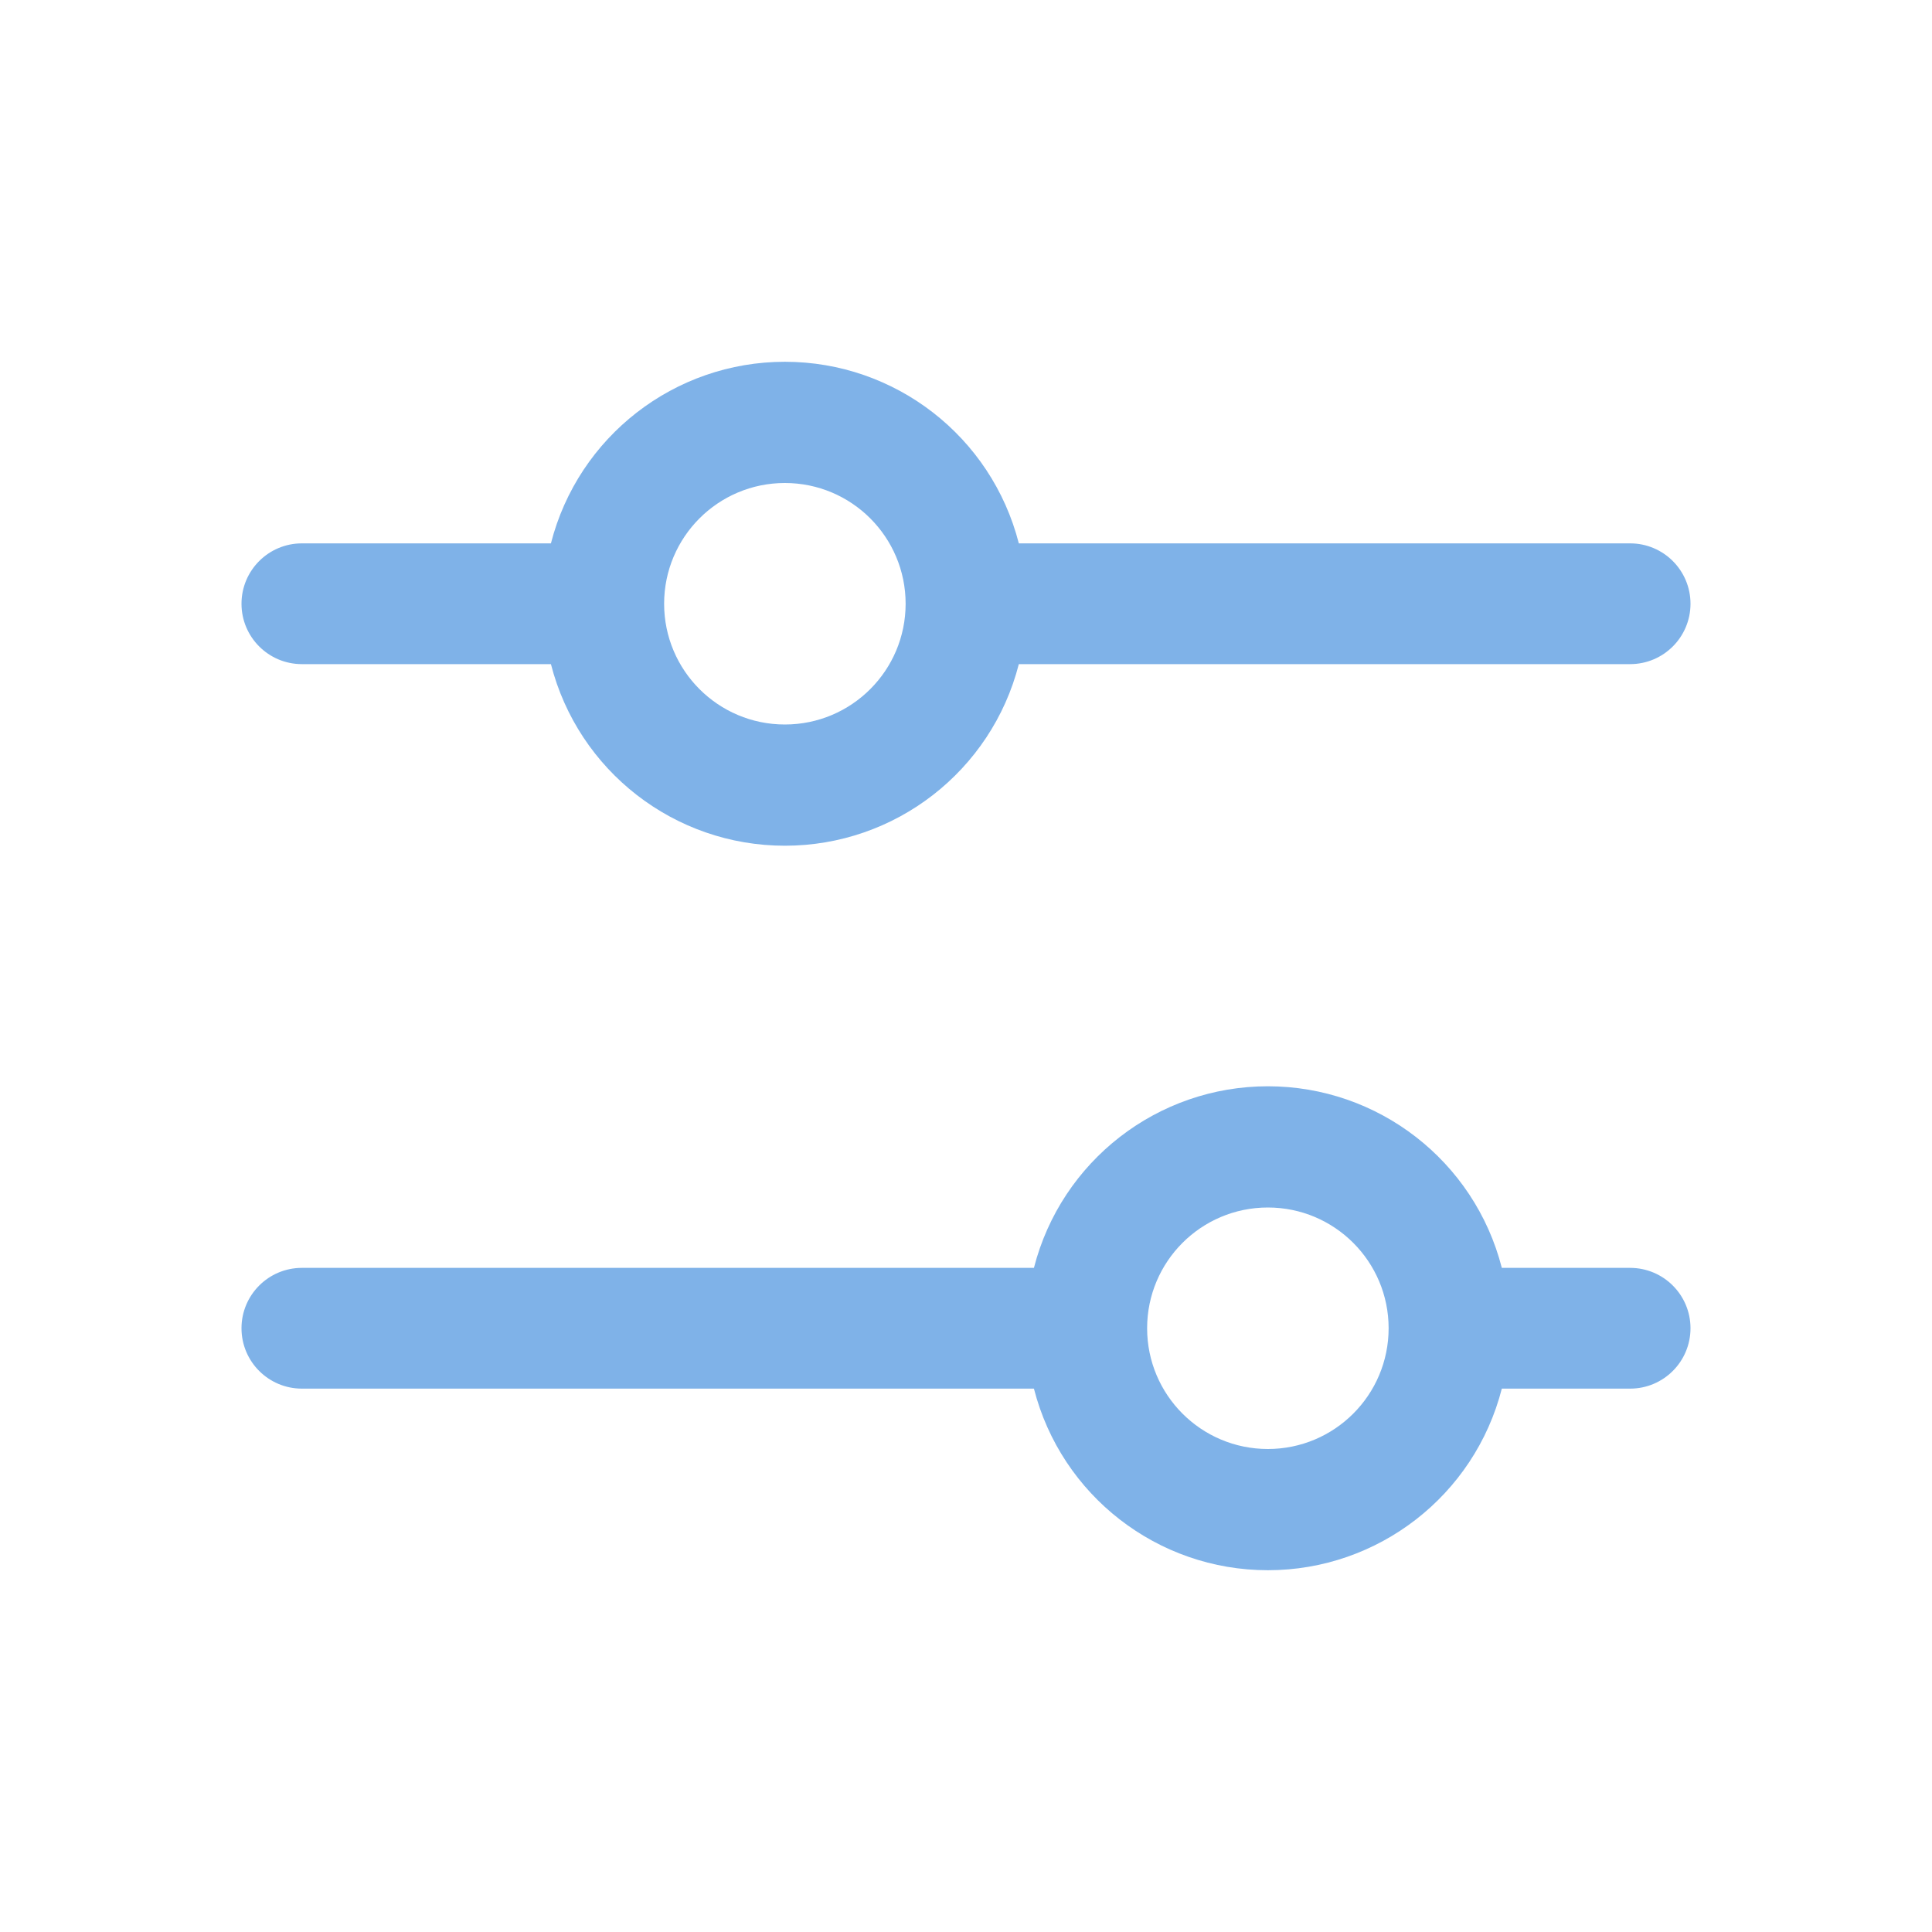
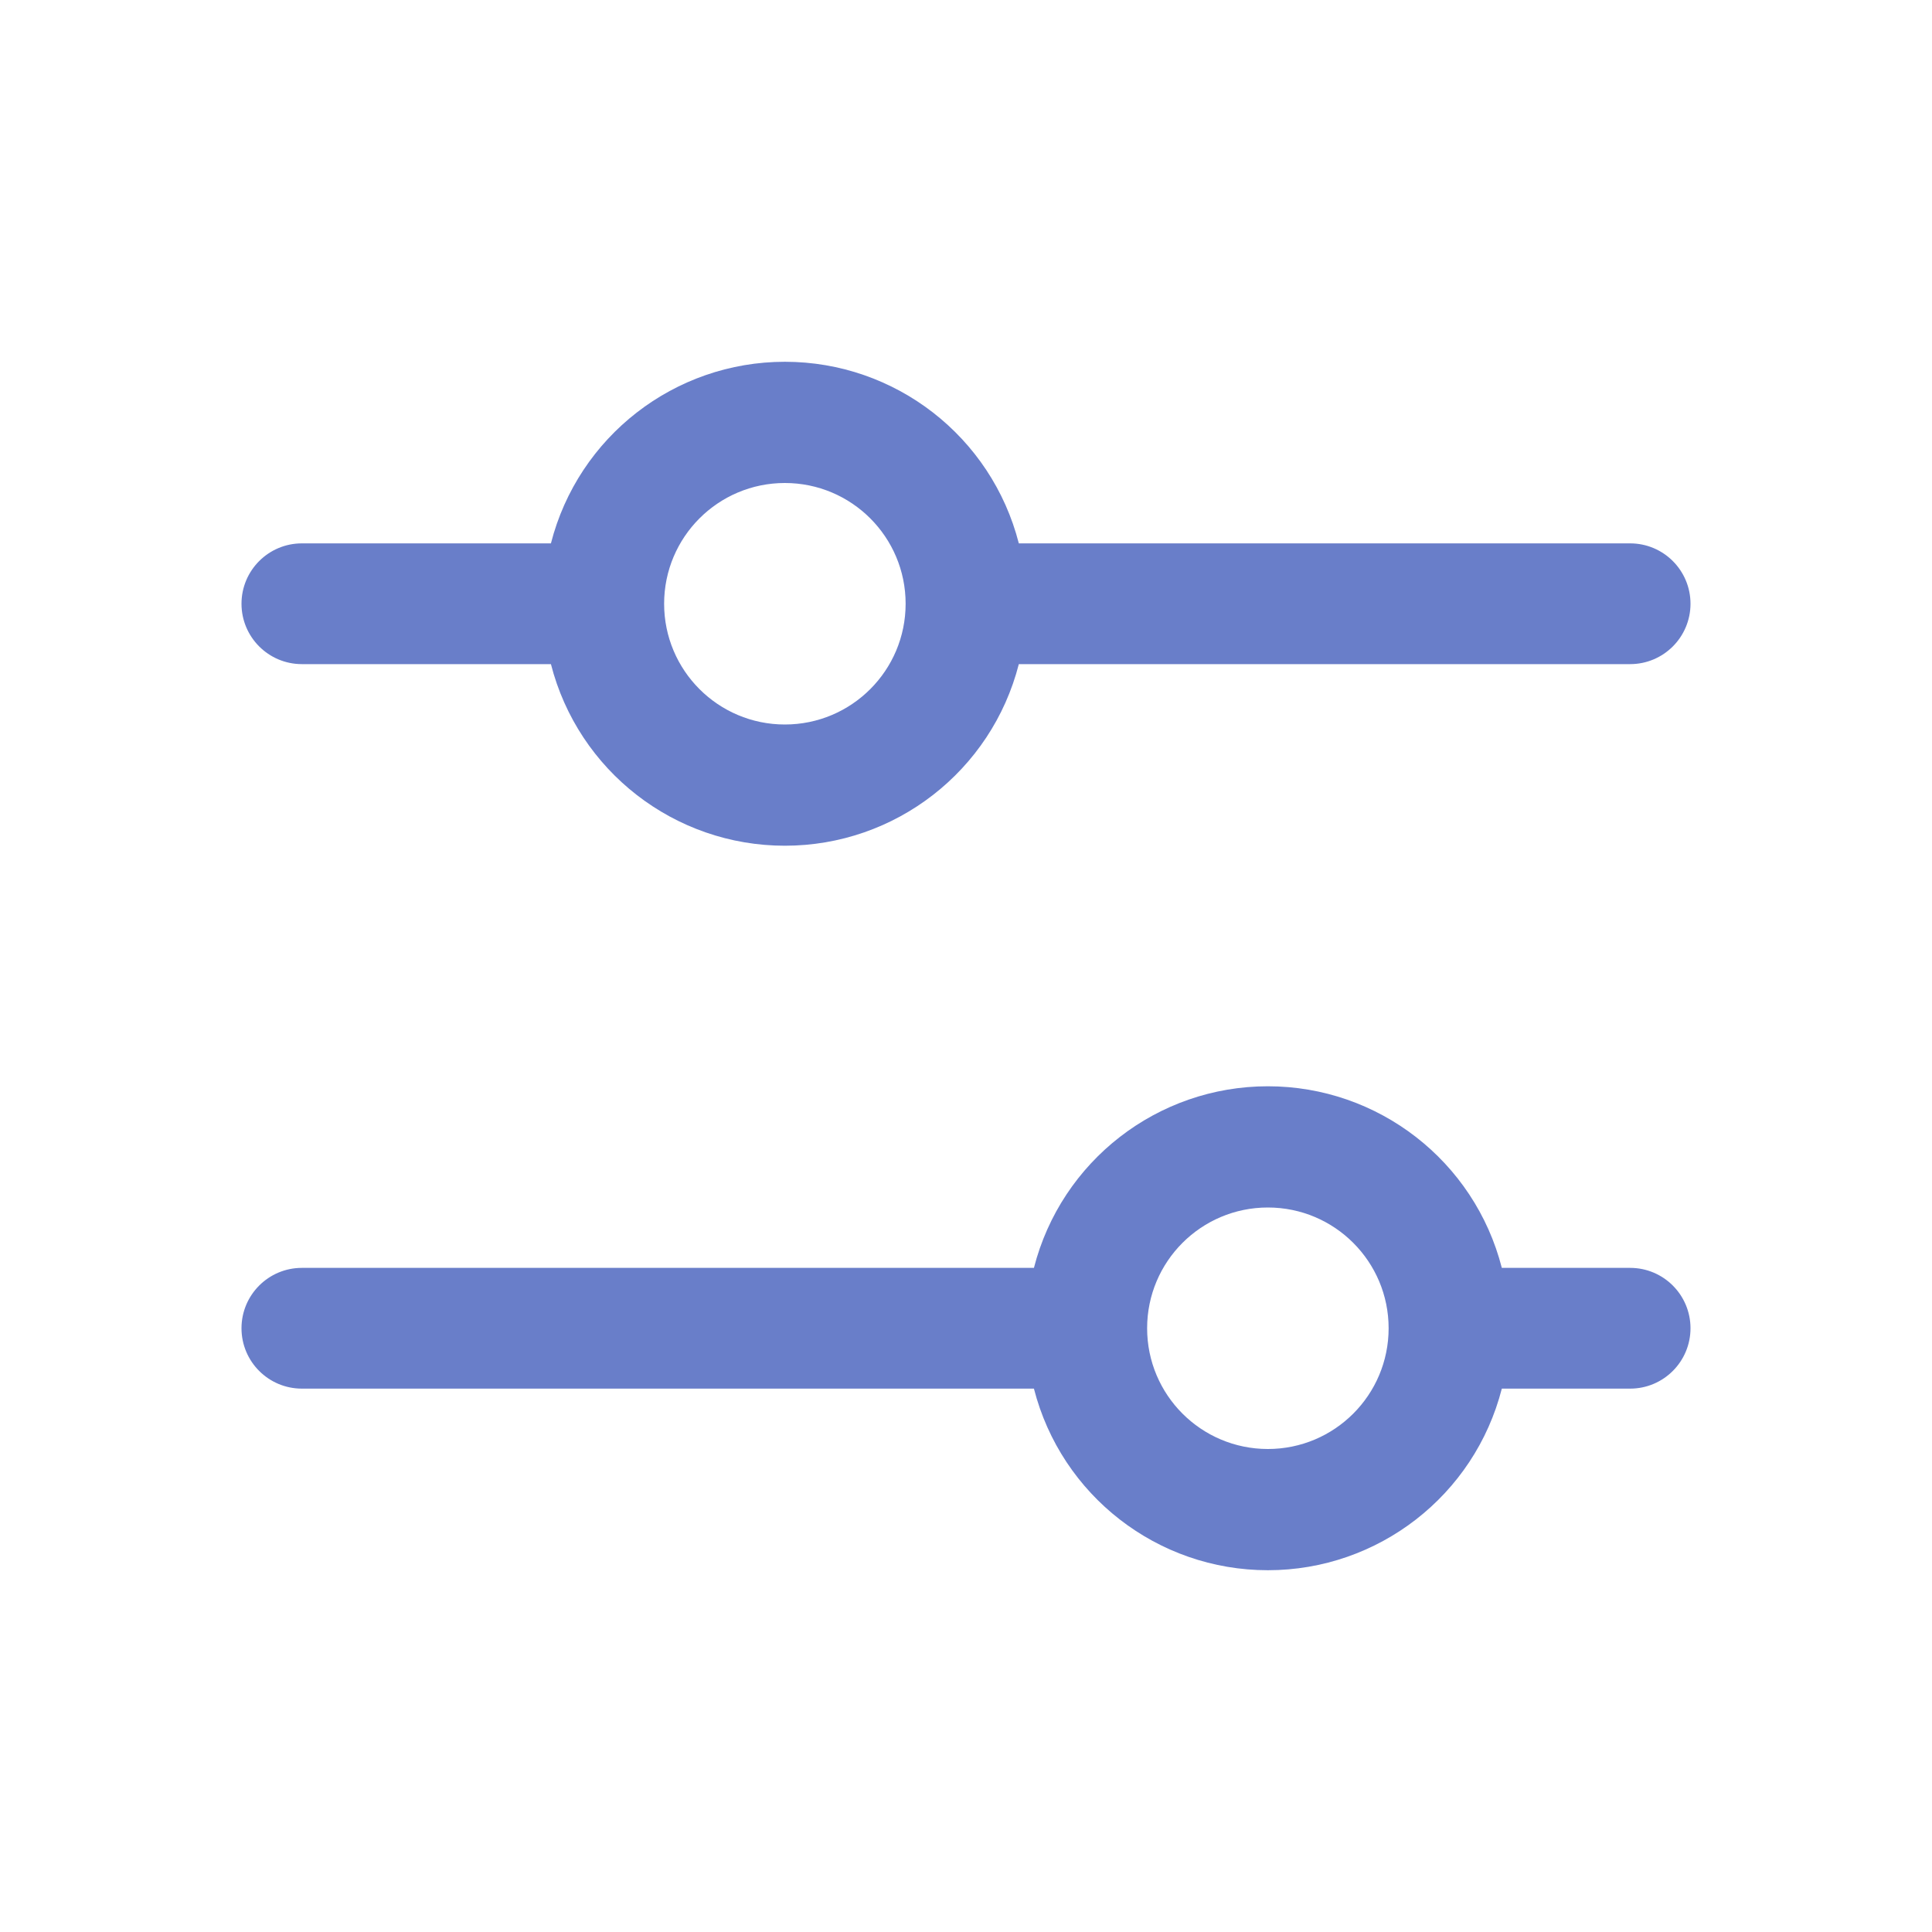
<svg xmlns="http://www.w3.org/2000/svg" width="24" height="24" viewBox="0 0 256 256">
-   <path fill="#7fb2e8" d="M40 88h33a32 32 0 0 0 62 0h81a8 8 0 0 0 0-16h-81a32 32 0 0 0-62 0H40a8 8 0 0 0 0 16m64-24a16 16 0 1 1-16 16a16 16 0 0 1 16-16m112 104h-17a32 32 0 0 0-62 0H40a8 8 0 0 0 0 16h97a32 32 0 0 0 62 0h17a8 8 0 0 0 0-16m-48 24a16 16 0 1 1 16-16a16 16 0 0 1-16 16" />
+   <path fill="#697ec9" d="M40 88h33a32 32 0 0 0 62 0h81a8 8 0 0 0 0-16h-81a32 32 0 0 0-62 0H40a8 8 0 0 0 0 16m64-24a16 16 0 1 1-16 16a16 16 0 0 1 16-16m112 104h-17a32 32 0 0 0-62 0H40a8 8 0 0 0 0 16h97a32 32 0 0 0 62 0h17a8 8 0 0 0 0-16m-48 24a16 16 0 1 1 16-16a16 16 0 0 1-16 16" />
</svg>
